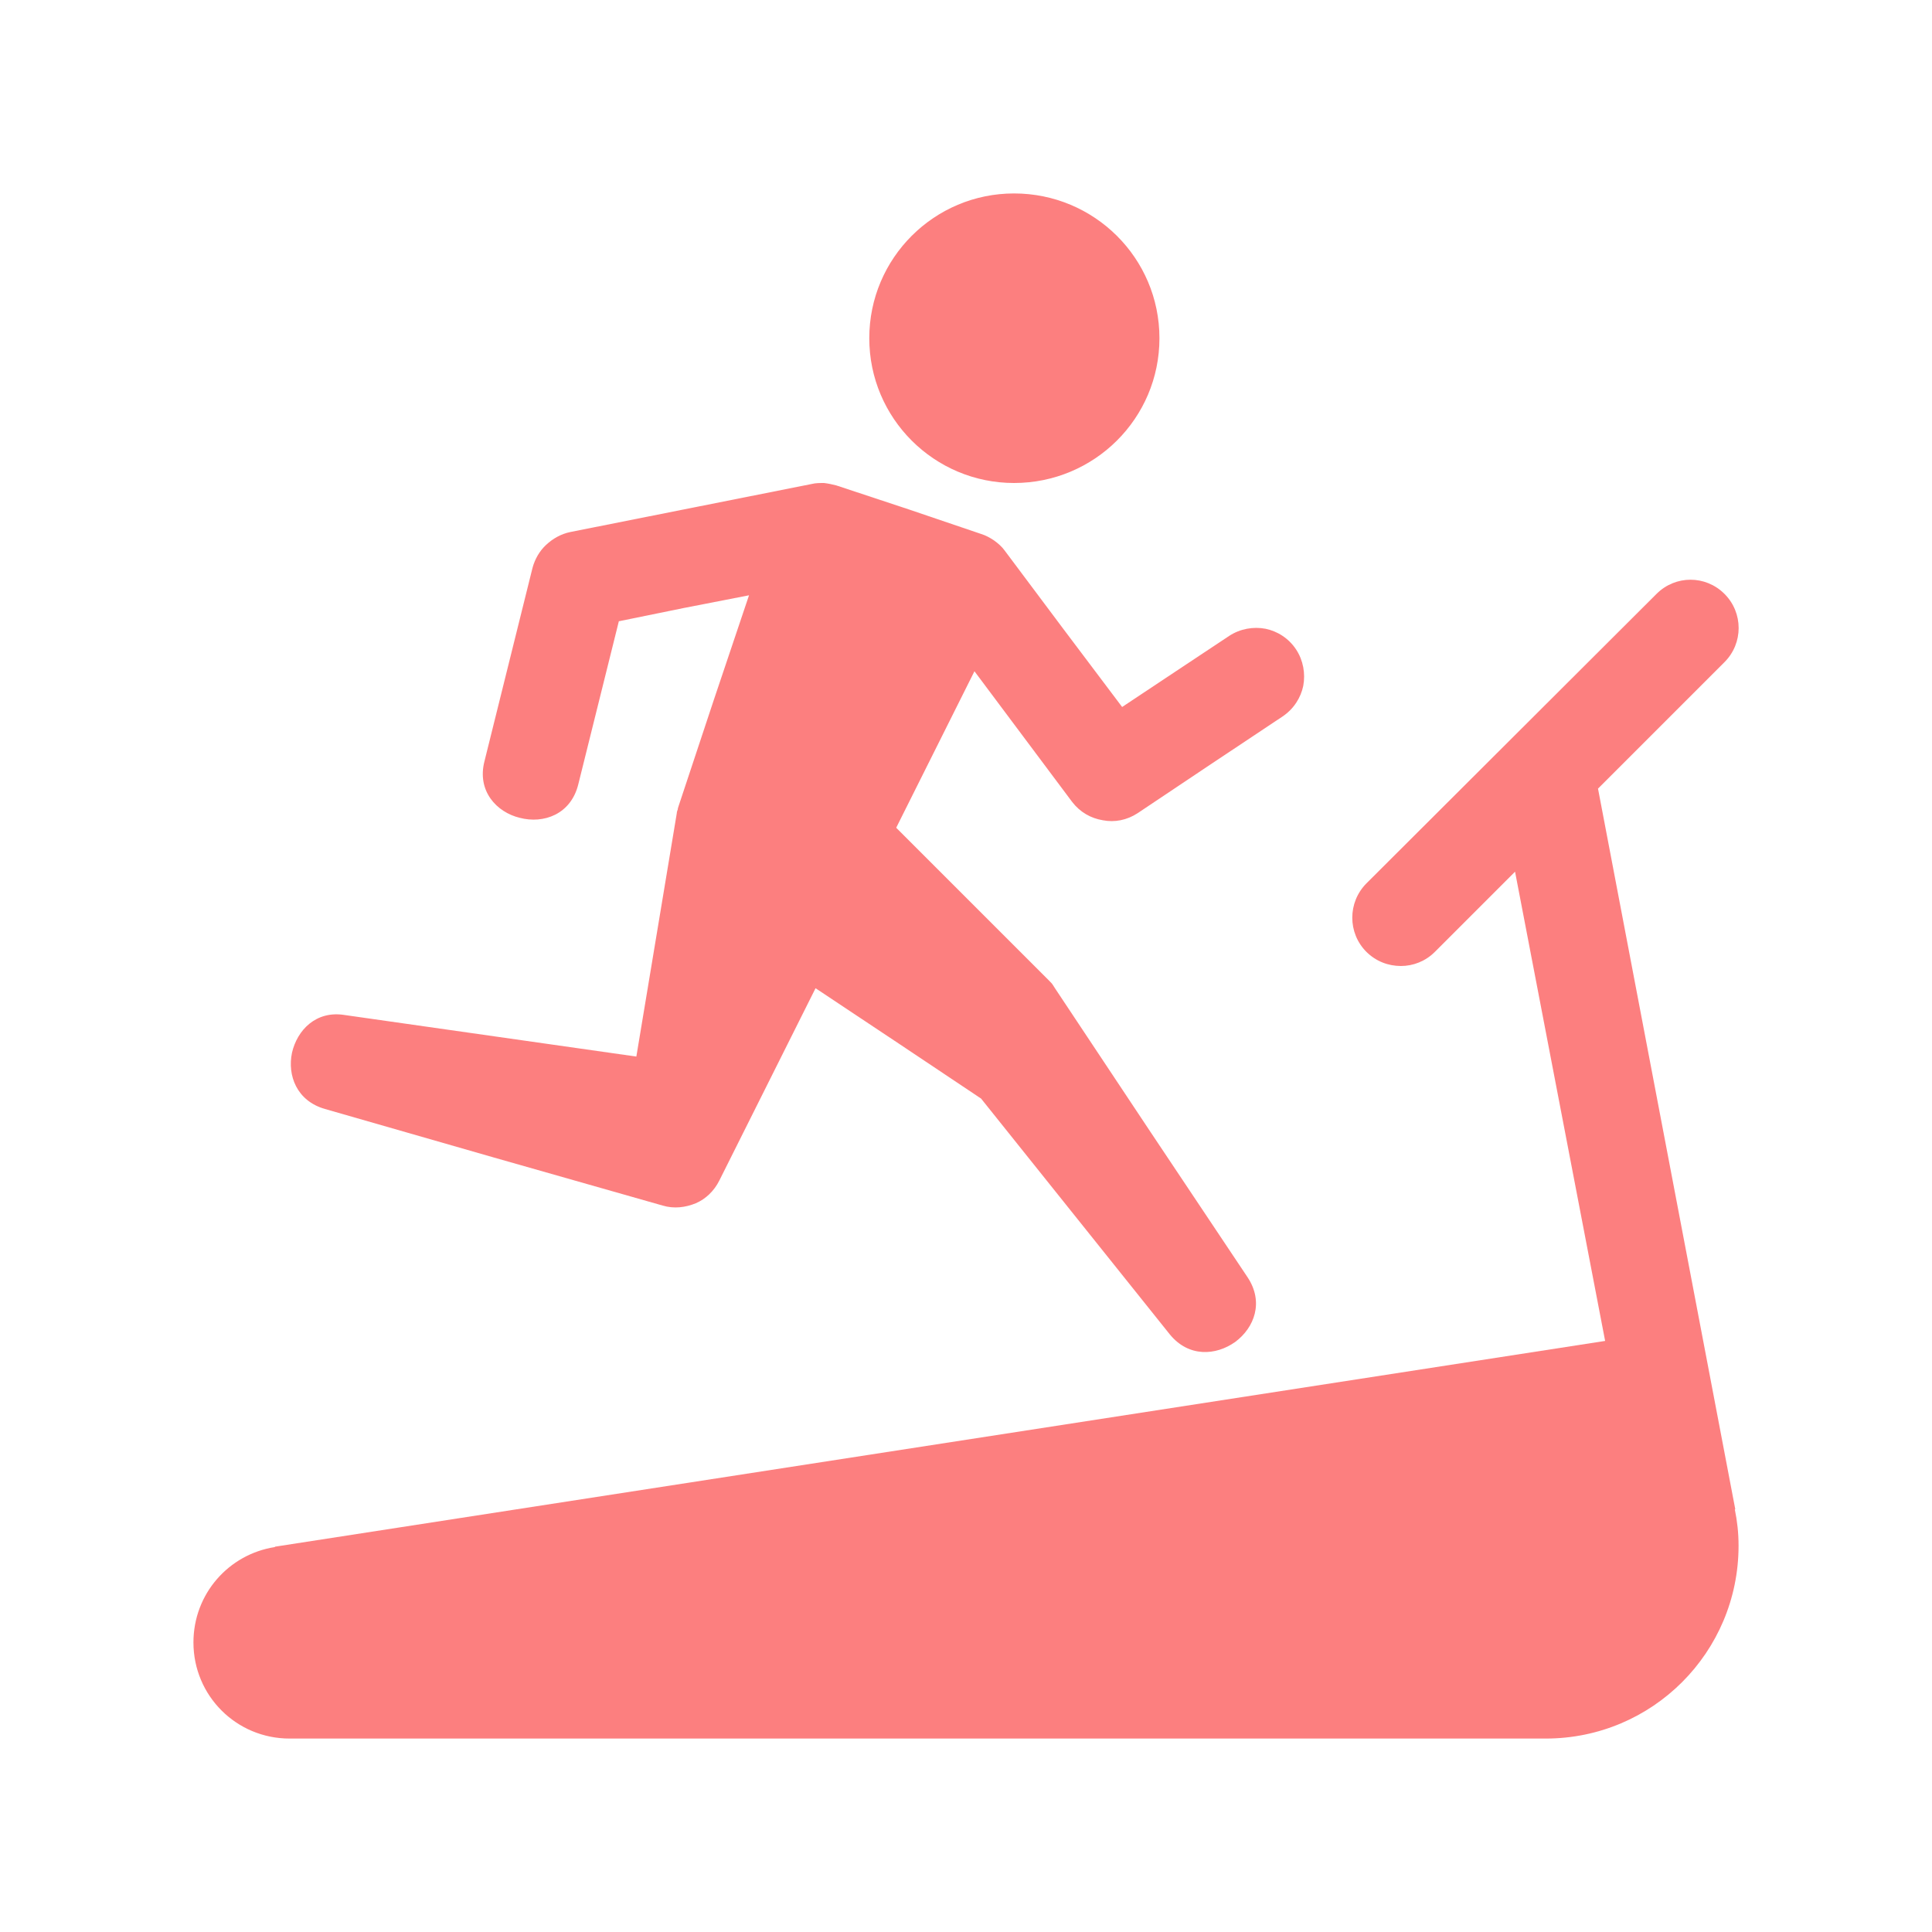
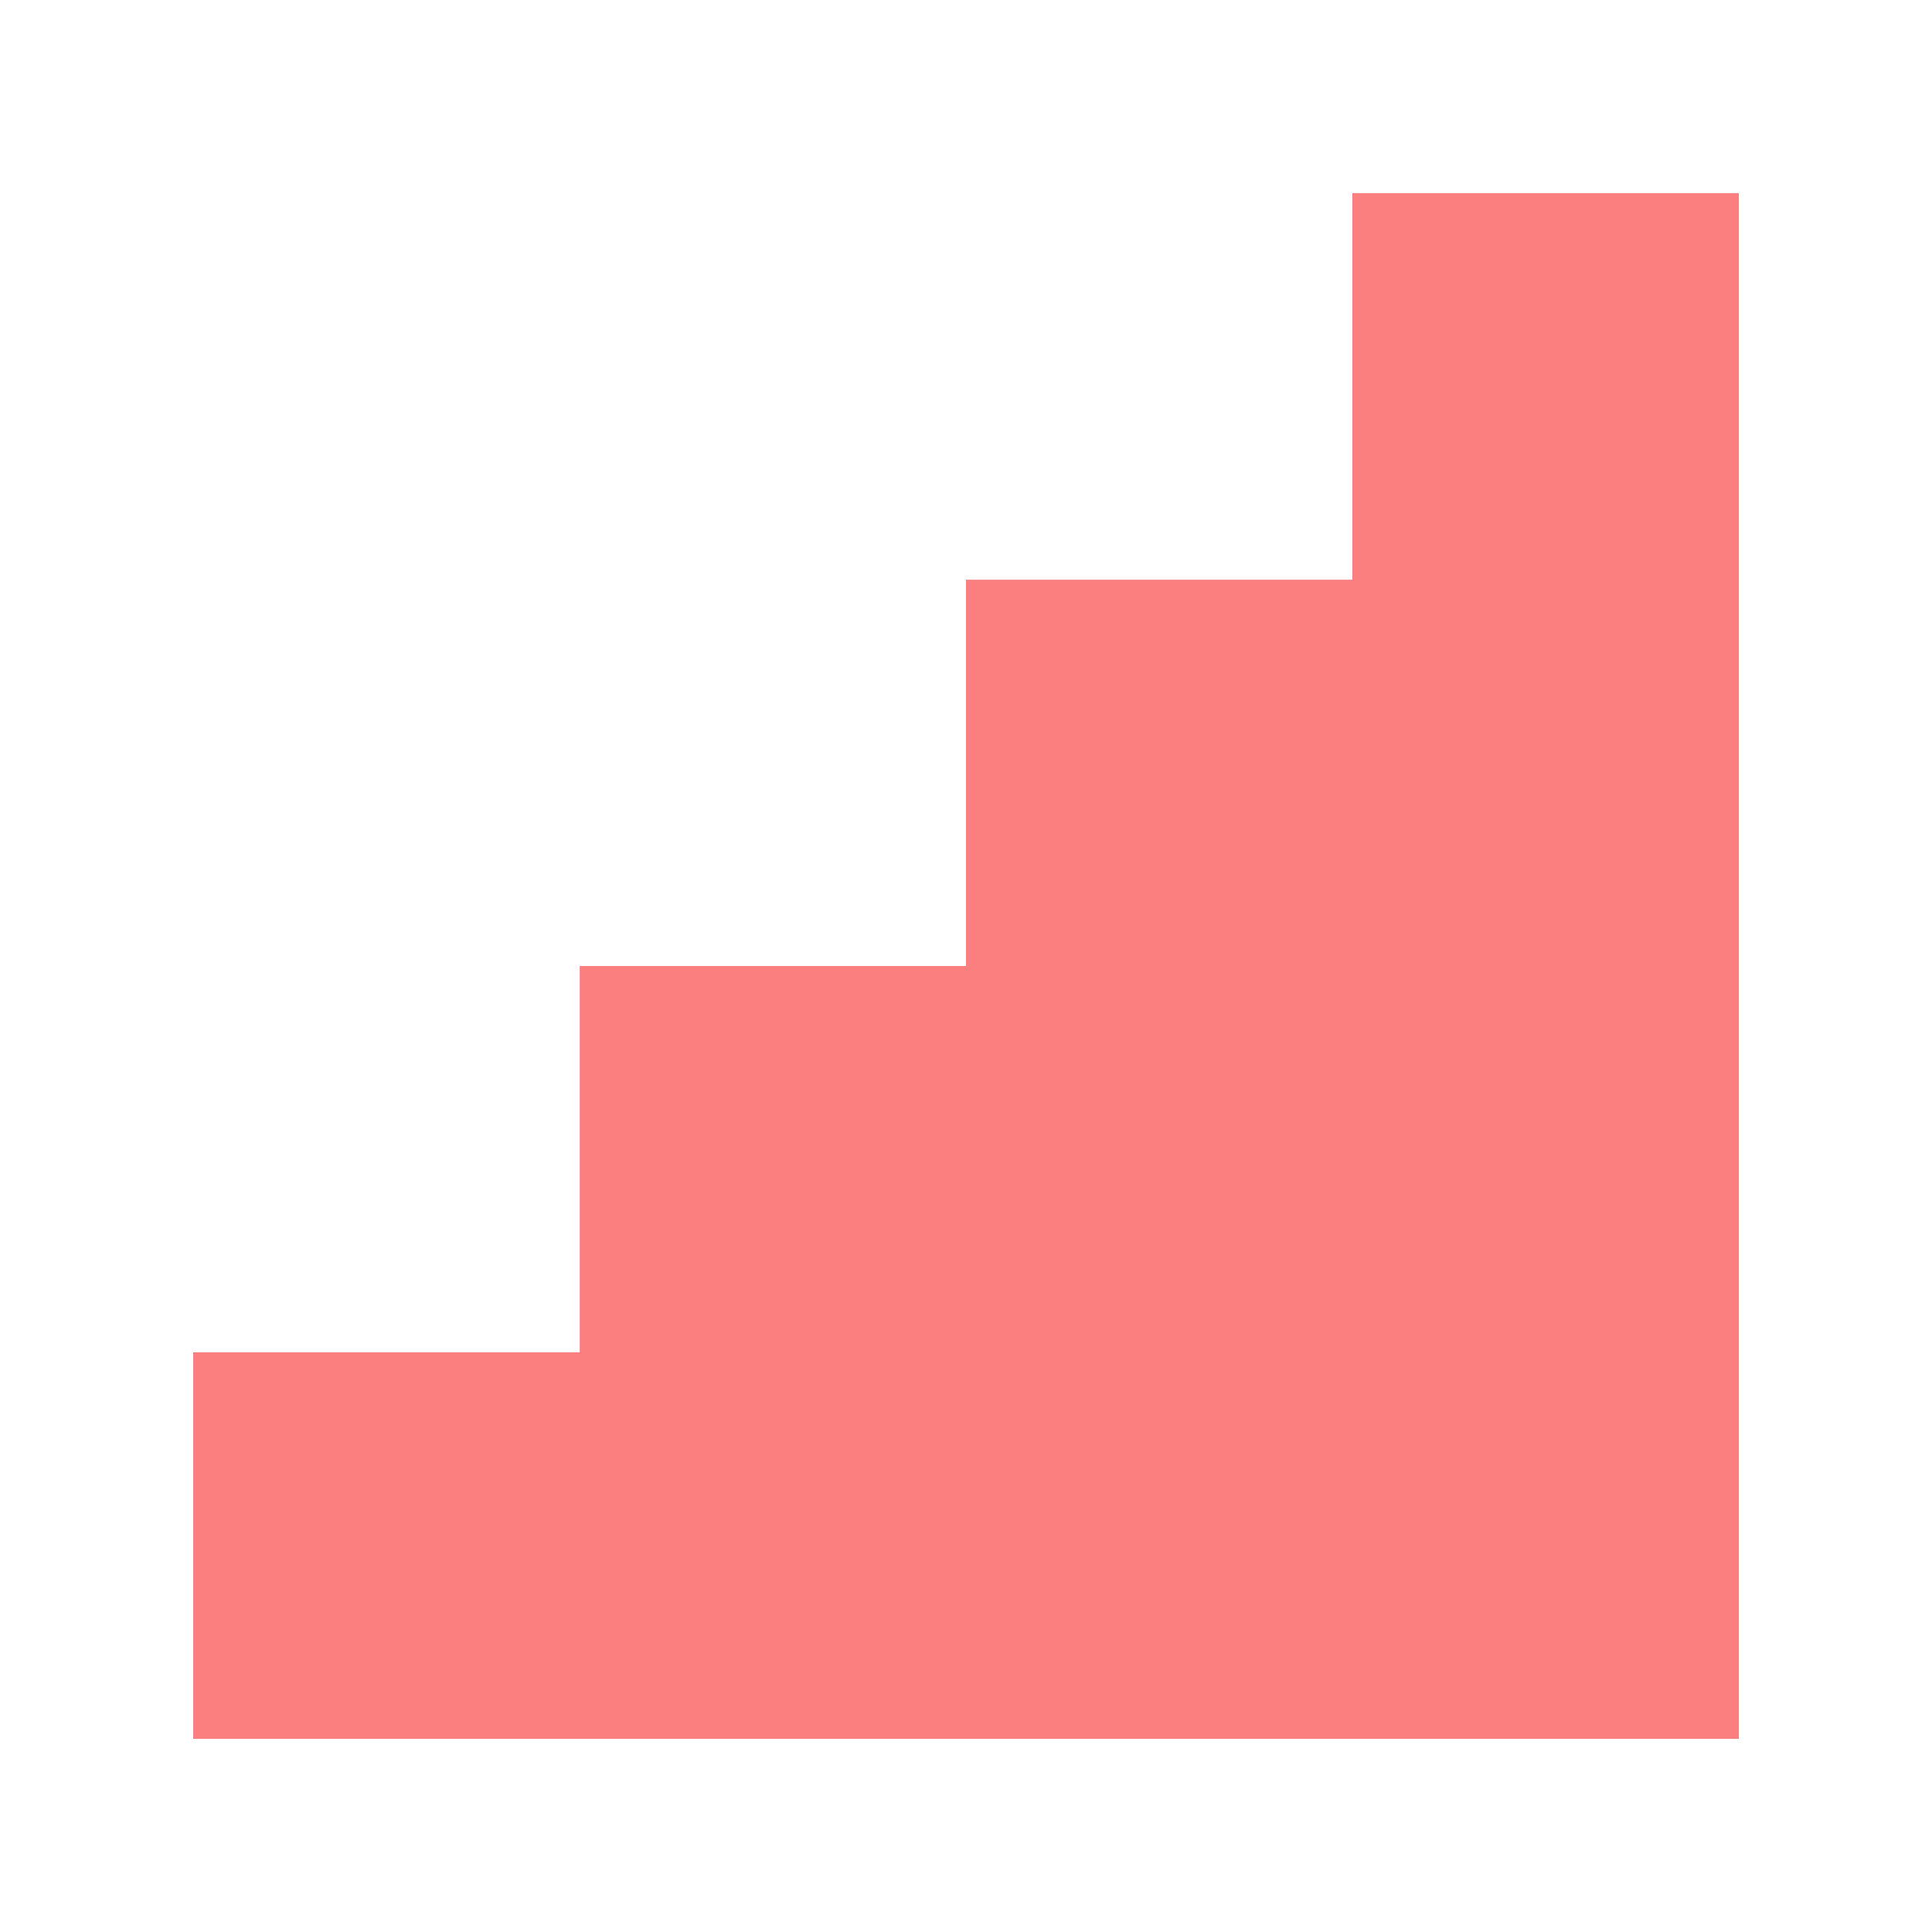
- <svg xmlns="http://www.w3.org/2000/svg" width="16px" height="16px" viewBox="0 0 16 16" version="1.1">
+ <svg xmlns="http://www.w3.org/2000/svg" width="32px" height="32px" viewBox="0 0 32 32" version="1.1">
  <g id="surface1">
-     <path style=" stroke:none;fill-rule:nonzero;fill:rgb(98.824%,49.804%,49.804%);fill-opacity:1;" d="M 14.371 12.5 L 13.234 6.531 L 14.281 5.484 C 14.438 5.328 14.438 5.074 14.281 4.918 C 14.125 4.762 13.875 4.762 13.719 4.918 L 11.316 7.316 C 11.16 7.473 11.16 7.727 11.316 7.883 C 11.395 7.961 11.496 8 11.602 8 C 11.703 8 11.805 7.961 11.883 7.883 L 12.547 7.219 L 13.293 11.105 L 2.277 12.809 L 2.277 12.812 C 1.895 12.871 1.602 13.199 1.602 13.602 C 1.602 14.043 1.957 14.398 2.398 14.398 L 12.801 14.398 C 13.684 14.398 14.398 13.684 14.398 12.801 C 14.398 12.695 14.387 12.598 14.367 12.5 Z M 14.371 12.5 " />
-     <path style=" stroke:none;fill-rule:nonzero;fill:rgb(98.824%,49.804%,49.804%);fill-opacity:1;" d="M 7.199 2.801 C 7.199 2.137 7.738 1.602 8.398 1.602 C 9.062 1.602 9.602 2.137 9.602 2.801 C 9.602 3.465 9.062 4 8.398 4 C 7.738 4 7.199 3.465 7.199 2.801 Z M 7.199 2.801 " />
-     <path style=" stroke:none;fill-rule:nonzero;fill:rgb(98.824%,49.804%,49.804%);fill-opacity:1;" d="M 2.691 9.184 L 4.09 9.586 L 5.488 9.984 C 5.582 10.012 5.676 10 5.762 9.965 C 5.844 9.93 5.914 9.863 5.957 9.777 L 6.754 8.184 L 7.441 8.641 L 8.125 9.098 L 9.688 11.051 C 9.844 11.242 10.07 11.227 10.23 11.113 C 10.387 10.996 10.469 10.785 10.332 10.578 L 9.531 9.379 L 8.734 8.18 C 8.727 8.168 8.719 8.156 8.711 8.145 C 8.703 8.137 8.691 8.125 8.684 8.117 L 7.422 6.855 L 8.07 5.559 L 8.473 6.098 L 8.879 6.641 C 8.945 6.727 9.035 6.777 9.133 6.793 C 9.23 6.812 9.332 6.793 9.422 6.734 L 10.023 6.332 L 10.621 5.934 C 10.715 5.871 10.773 5.777 10.793 5.68 C 10.812 5.578 10.793 5.469 10.734 5.379 C 10.672 5.285 10.578 5.227 10.48 5.207 C 10.379 5.188 10.27 5.207 10.18 5.266 L 9.734 5.562 L 9.293 5.855 L 8.805 5.207 L 8.32 4.559 C 8.297 4.527 8.266 4.5 8.234 4.477 C 8.199 4.453 8.164 4.434 8.125 4.422 L 7.527 4.219 L 6.926 4.02 C 6.895 4.012 6.859 4.004 6.824 4 C 6.789 4 6.754 4 6.723 4.008 L 4.723 4.406 C 4.645 4.422 4.578 4.461 4.523 4.512 C 4.469 4.562 4.43 4.629 4.41 4.703 L 4.012 6.305 C 3.949 6.551 4.113 6.727 4.305 6.773 C 4.5 6.824 4.727 6.746 4.789 6.496 L 5.125 5.145 L 5.664 5.035 L 6.203 4.93 L 5.91 5.801 L 5.621 6.672 C 5.617 6.684 5.613 6.695 5.613 6.703 C 5.609 6.715 5.605 6.723 5.605 6.734 L 5.27 8.75 L 2.855 8.406 C 2.617 8.367 2.461 8.531 2.418 8.719 C 2.379 8.906 2.457 9.117 2.691 9.184 Z M 2.691 9.184 " />
+     <path style=" stroke:none;fill-rule:nonzero;fill:rgb(98.824%,49.804%,49.804%);fill-opacity:1;" d="M 22.398 9.602 L 16 9.602 L 16 16 L 9.602 16 L 9.602 22.398 L 3.199 22.398 L 3.199 28.801 L 28.801 28.801 L 28.801 3.199 L 22.398 3.199 Z M 22.398 9.602 " />
  </g>
</svg>
